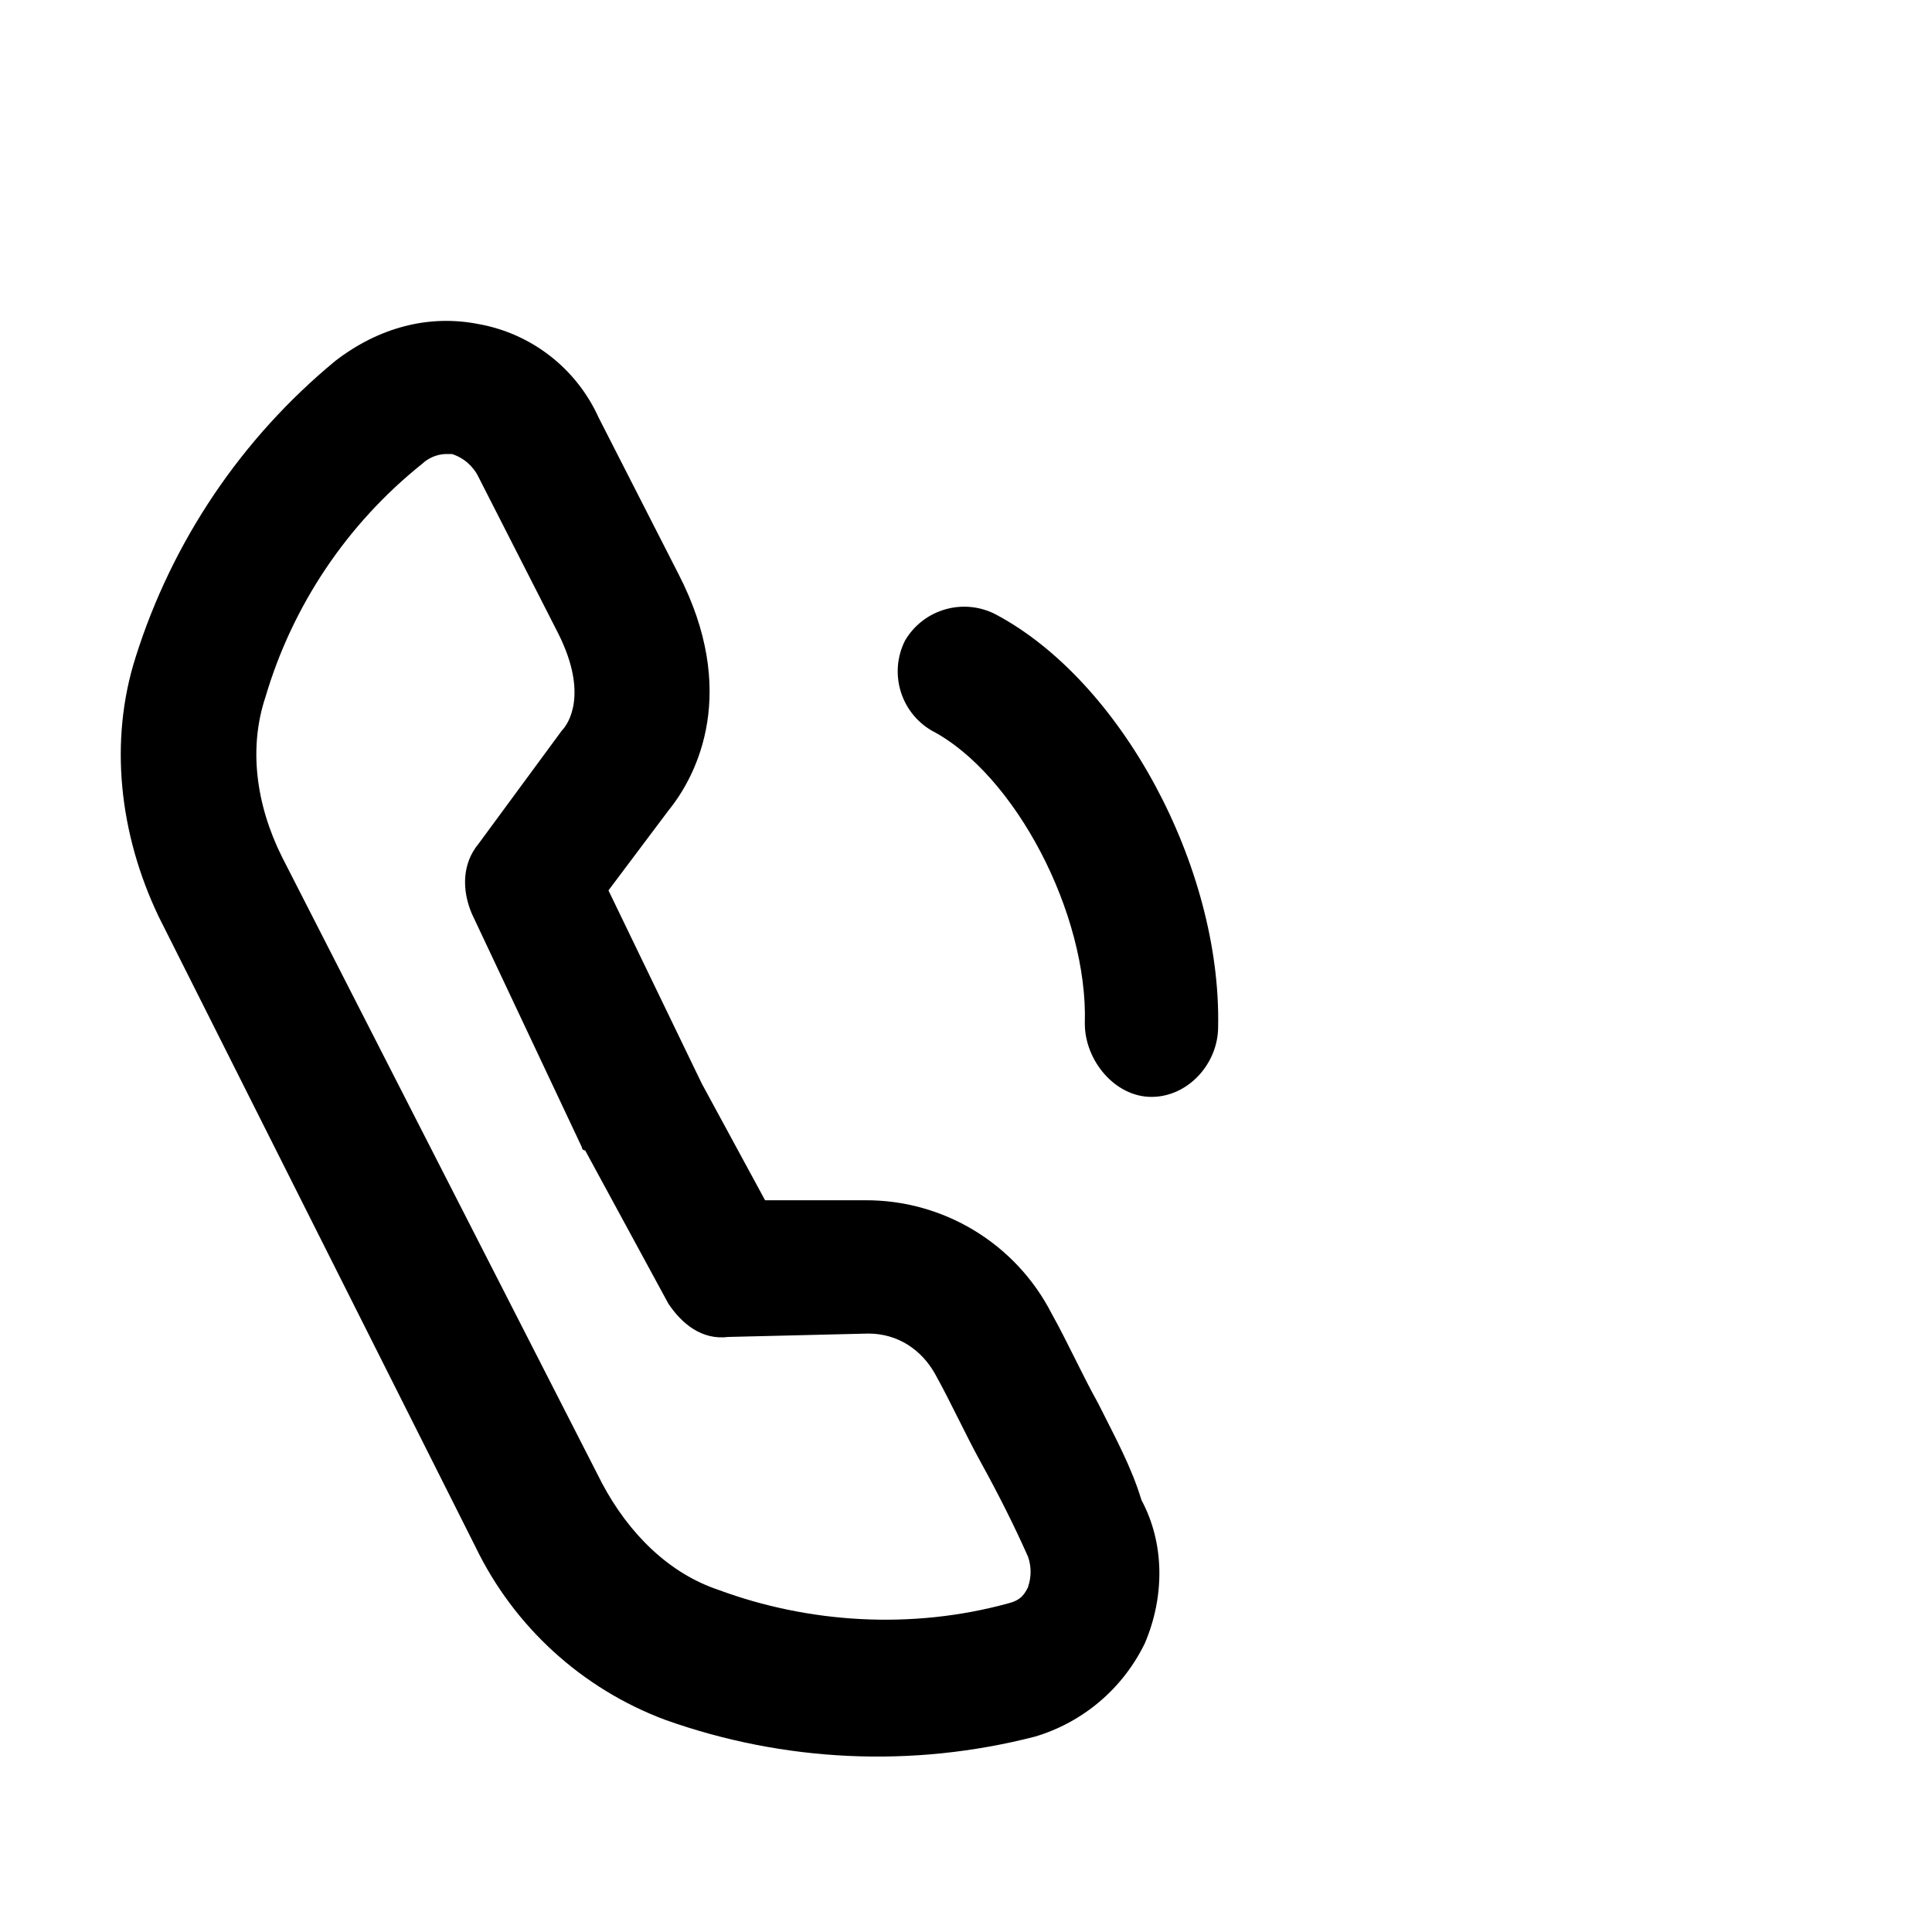
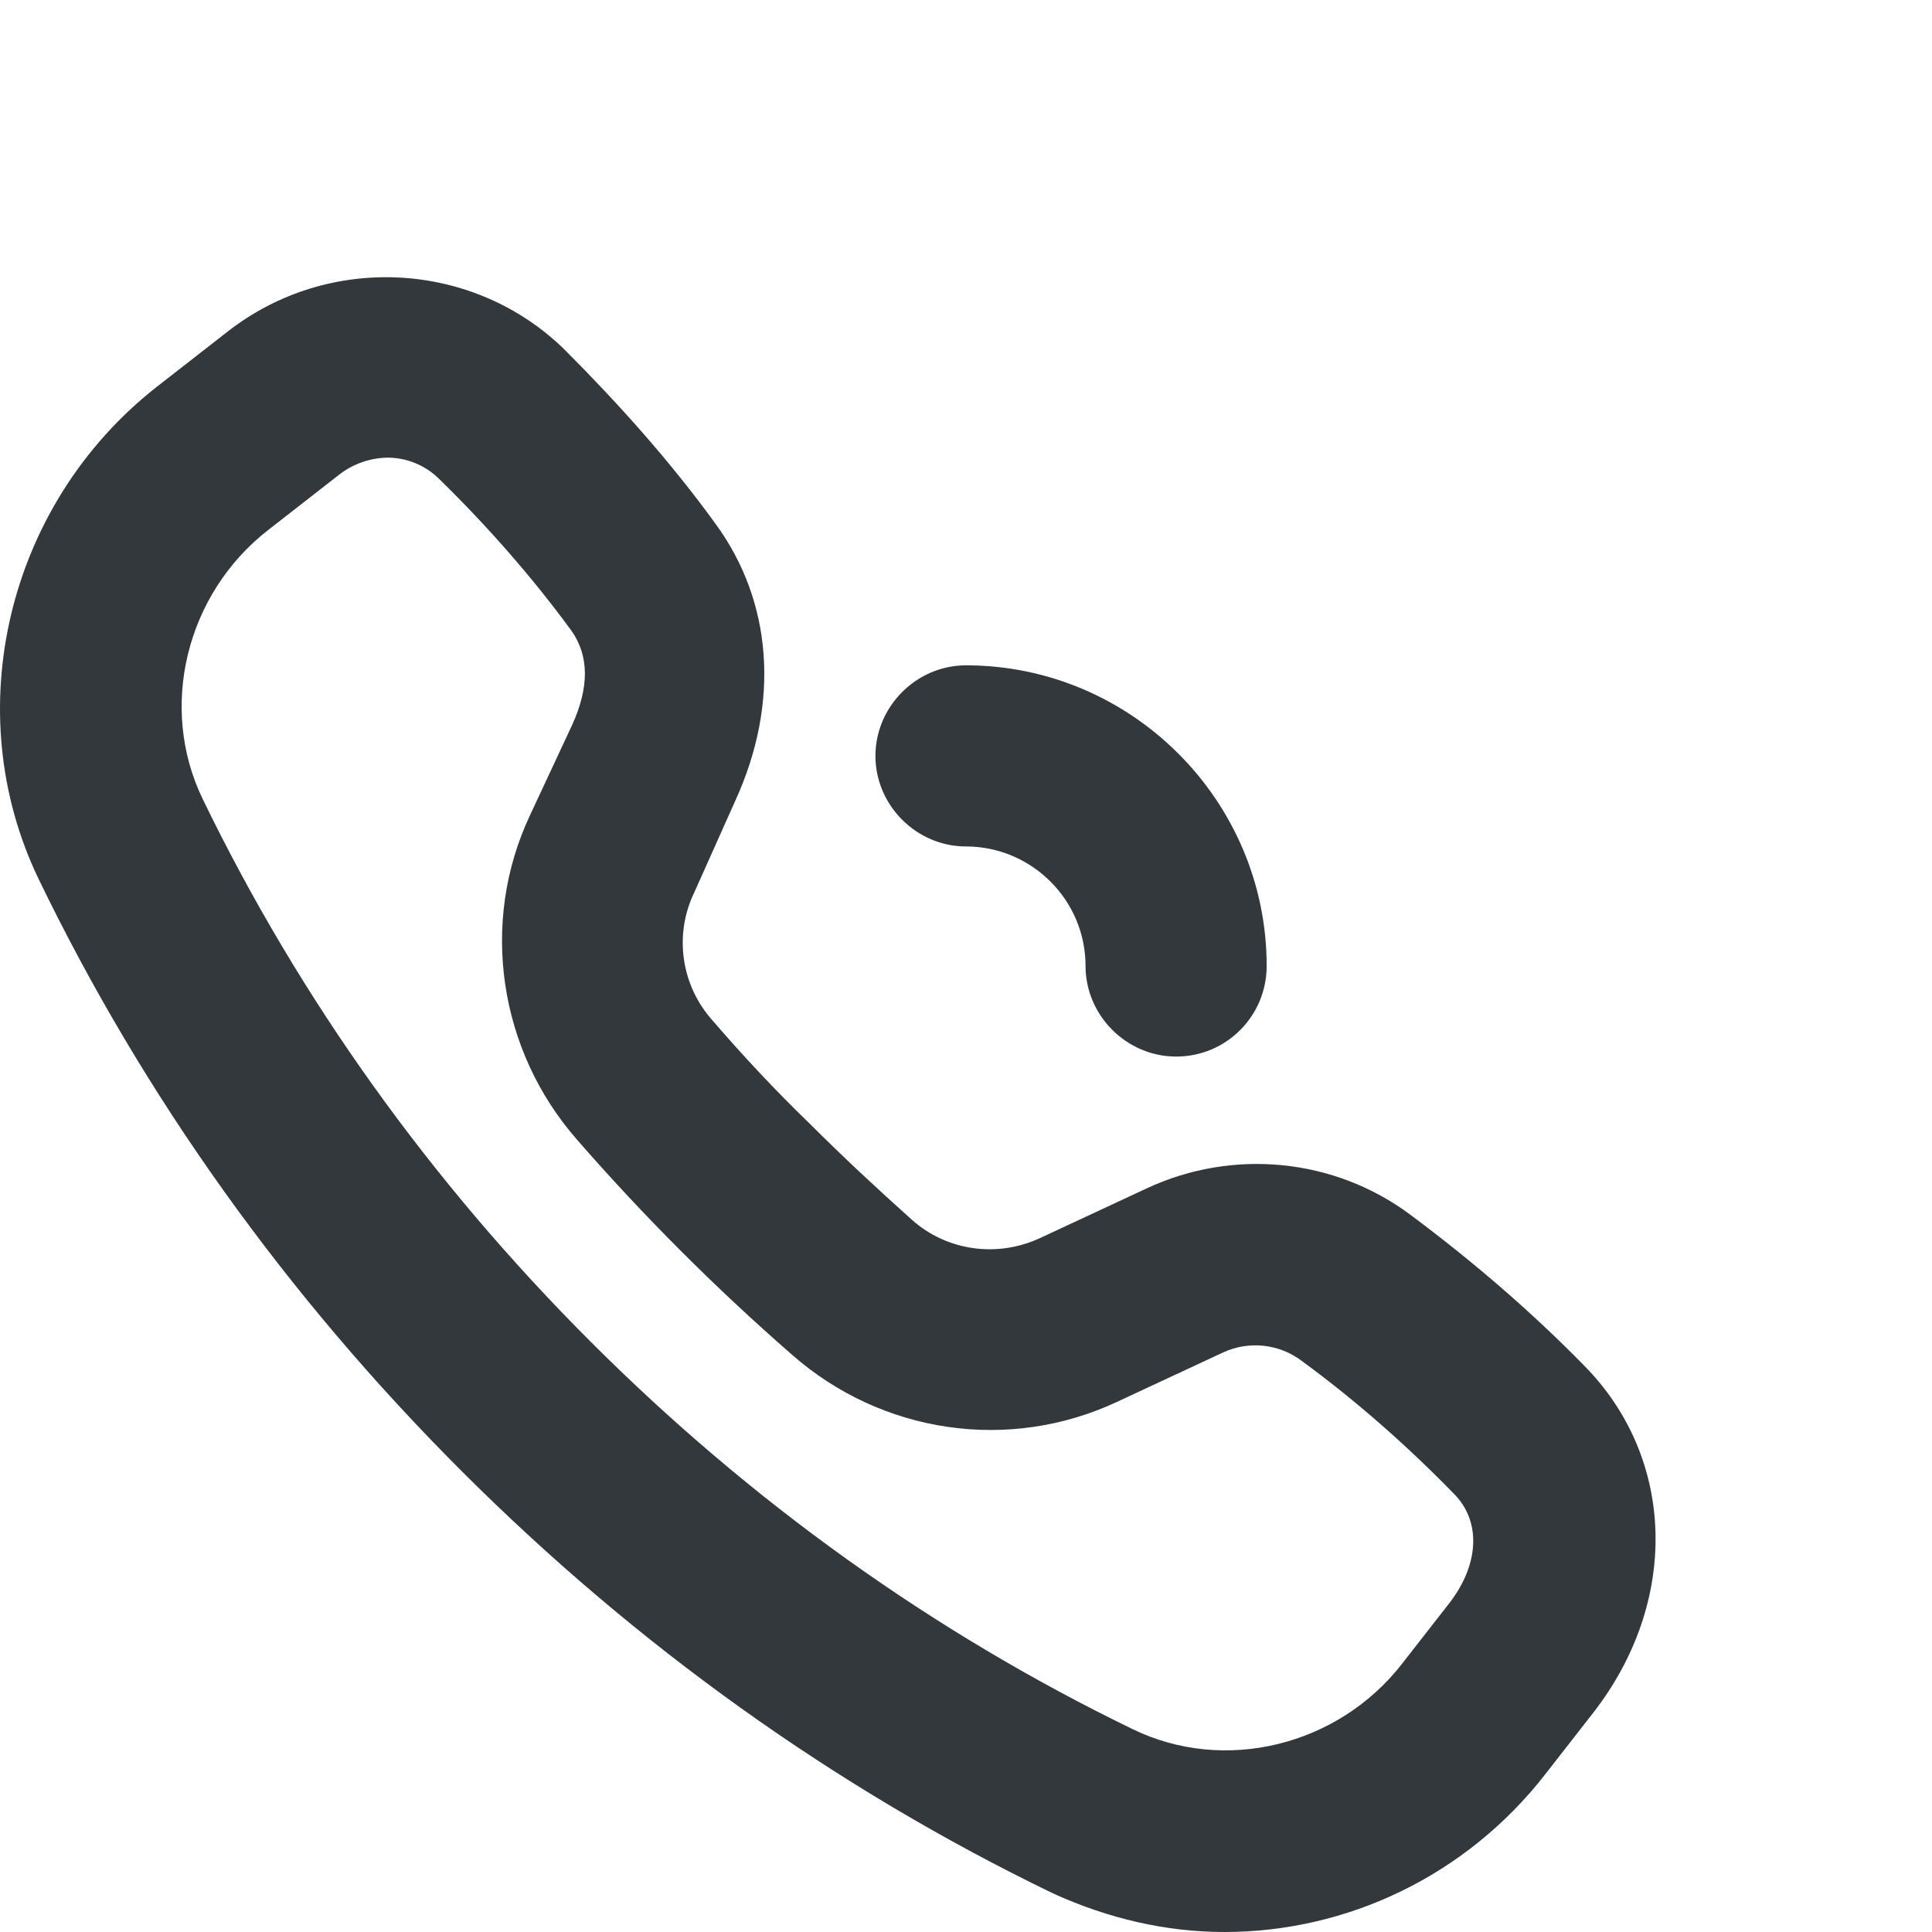
- <svg xmlns="http://www.w3.org/2000/svg" viewBox="0 0 16 16">
-   <path d="M9.095 11.623c-.138-.248-.248-.497-.386-.745a1.726 1.726 0 0 0-1.545-.938h-.828l-.524-.966-.773-1.6.497-.662c.248-.304.58-.993.083-1.958l-.662-1.297a1.352 1.352 0 0 0-.993-.773c-.414-.082-.827.028-1.186.304a5.211 5.211 0 0 0-1.655 2.455c-.22.69-.138 1.462.193 2.152l2.621 5.214a2.855 2.855 0 0 0 1.572 1.434 5.232 5.232 0 0 0 3.062.139 1.48 1.48 0 0 0 .91-.773c.165-.386.165-.828-.028-1.186-.083-.276-.22-.524-.358-.8zm-.579 1.517c-.028.055-.055.111-.165.138-.8.22-1.655.165-2.4-.111-.414-.138-.745-.469-.965-.883l-2.65-5.186c-.22-.441-.276-.91-.138-1.324a3.879 3.879 0 0 1 1.296-1.931.303.303 0 0 1 .194-.083h.055a.37.37 0 0 1 .221.193l.661 1.297c.248.497.083.745.028.8l-.69.938c-.138.166-.138.386-.055.58l.91 1.931s0 .028.028.028l.689 1.269c.11.165.276.304.497.276l1.159-.028c.248 0 .442.138.551.331.138.248.249.497.386.745s.276.524.386.773a.377.377 0 0 1 0 .248l.002-.001zM8.24 5.085a.568.568 0 0 0-.745.22.568.568 0 0 0 .22.745c.689.359 1.297 1.517 1.269 2.427 0 .304.248.607.552.607.304 0 .552-.276.552-.58.027-1.323-.801-2.868-1.848-3.419z" />
+ <svg xmlns="http://www.w3.org/2000/svg" version="1.1" id="Genesys" x="0" y="0" viewBox="0 0 16 16" style="enable-background:new 0 0 16 16" xml:space="preserve">
+   <style>.st0{fill:#33383d}</style>
+   <path class="st0" d="M10.14 16c-.48 0-.96-.11-1.42-.32-1.8-.87-3.45-2.05-4.9-3.5s-2.63-3.1-3.5-4.9c-.67-1.39-.26-3.1.97-4.07l.59-.46c.84-.66 2.04-.59 2.79.14.45.45.88.93 1.25 1.44.48.65.54 1.49.17 2.3l-.34.76c-.17.35-.11.77.15 1.06.25.29.52.58.8.85.28.28.56.54.85.8.29.26.71.32 1.07.15l.88-.41c.71-.33 1.55-.25 2.18.22.51.38 1 .8 1.44 1.25.76.77.79 1.96.07 2.88l-.39.5c-.66.85-1.65 1.31-2.66 1.31zM3.21 3.79a.67.67 0 0 0-.4.14l-.59.46c-.68.53-.91 1.47-.54 2.23.8 1.65 1.88 3.16 3.21 4.49s2.84 2.41 4.49 3.21c.76.37 1.7.14 2.23-.54l.39-.5c.25-.32.27-.68.04-.91-.39-.4-.81-.77-1.26-1.1a.637.637 0 0 0-.65-.07l-.88.41c-.9.42-1.95.26-2.69-.39a18.396 18.396 0 0 1-1.78-1.78c-.65-.74-.81-1.8-.39-2.69L4.74 6c.14-.31.14-.57-.01-.78-.33-.45-.7-.87-1.1-1.26a.607.607 0 0 0-.42-.17z" />
+   <path class="st0" d="M9.74 8.75c-.41 0-.75-.34-.75-.75 0-.55-.45-.99-.99-.99-.41 0-.75-.34-.75-.75s.34-.75.75-.75c1.37 0 2.49 1.12 2.49 2.49 0 .41-.33.75-.75.75z" />
</svg>
